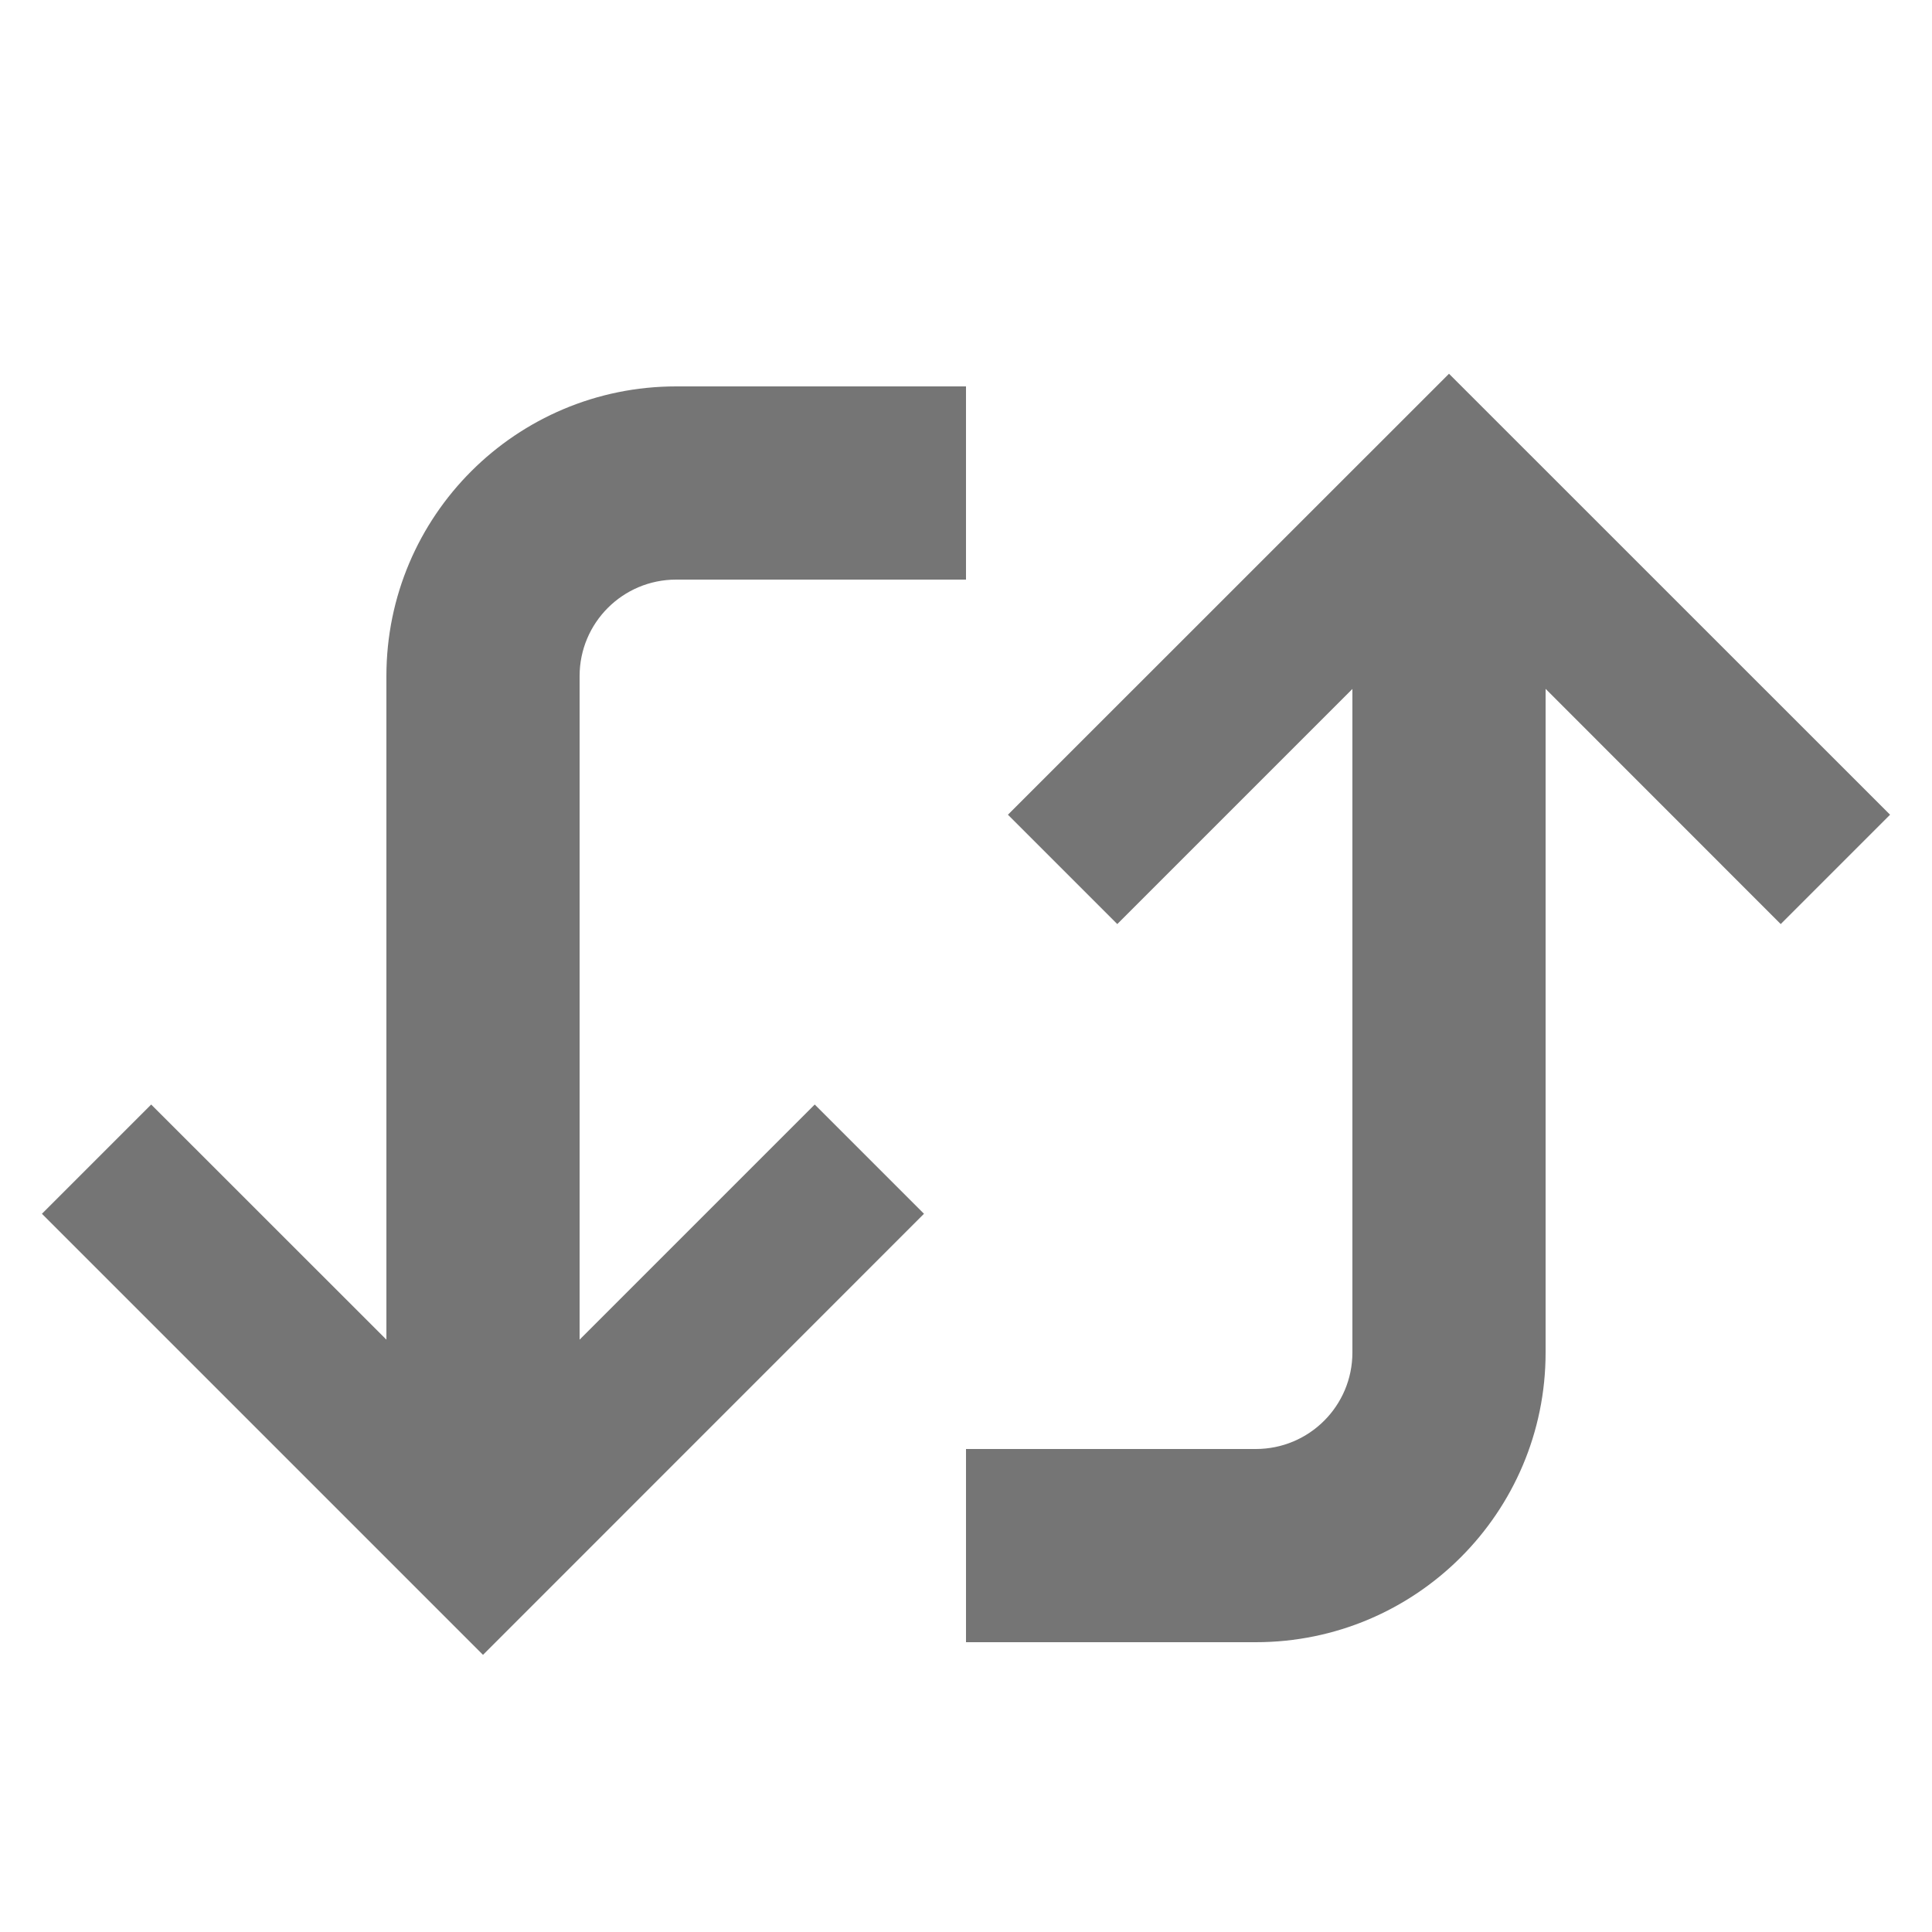
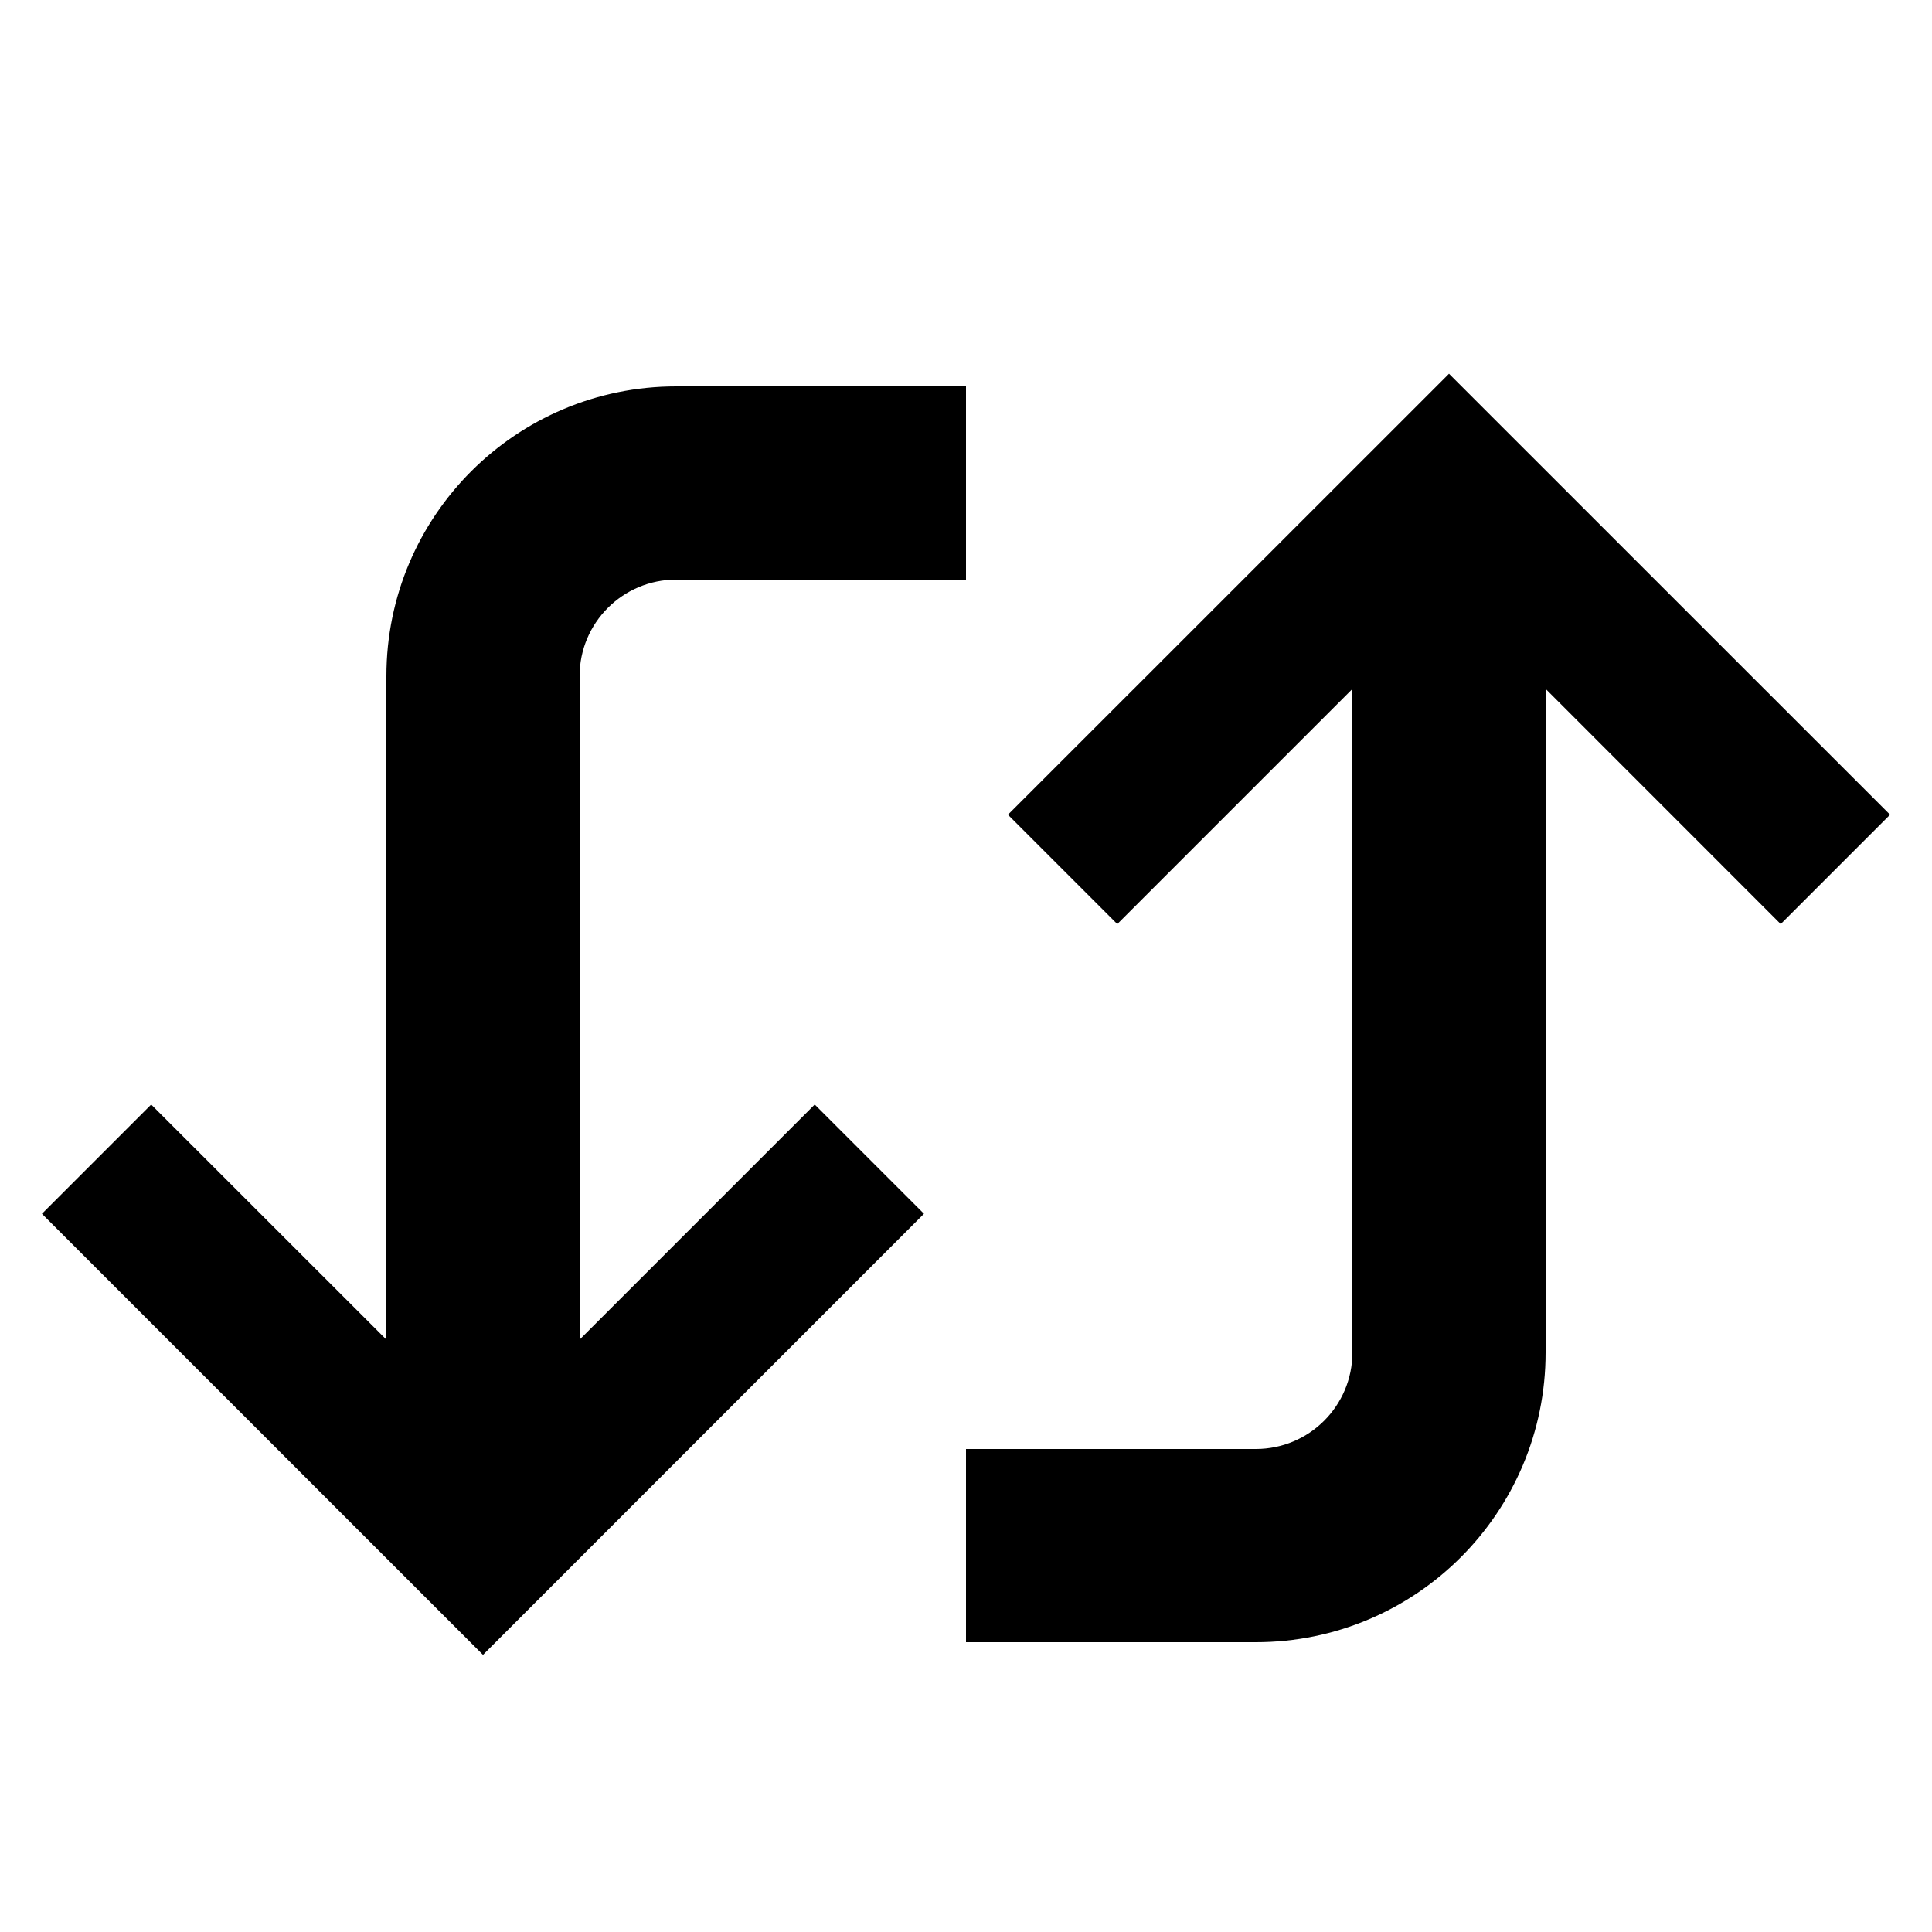
<svg xmlns="http://www.w3.org/2000/svg" width="20" height="20" viewBox="0 0 20 20" fill="none">
-   <path d="M13 15C13.553 15 14 14.553 14 14.001L14 7.132L11.566 9.566L10.434 8.434L15 3.869L19.566 8.434L18.434 9.566L16 7.131L16 14.001C16 15.658 14.656 17 13 17H10L10 15H13Z" fill="#757575" />
-   <path d="M7 6C6.447 6 6 6.447 6 6.999L6 13.868L8.434 11.434L9.565 12.565L5 17.131L0.434 12.565L1.565 11.434L4 13.868L4 6.999C4 5.341 5.344 4 7 4H10L10 6H7Z" fill="#757575" />
+   <path d="M13 15C13.553 15 14 14.553 14 14.001L14 7.132L11.566 9.566L10.434 8.434L15 3.869L19.566 8.434L18.434 9.566L16 7.131L16 14.001C16 15.658 14.656 17 13 17H10L10 15H13Z" fill="currentColor" />
+   <path d="M7 6C6.447 6 6 6.447 6 6.999L6 13.868L8.434 11.434L9.565 12.565L5 17.131L0.434 12.565L1.565 11.434L4 13.868L4 6.999C4 5.341 5.344 4 7 4H10L10 6H7Z" fill="currentColor" />
</svg>
